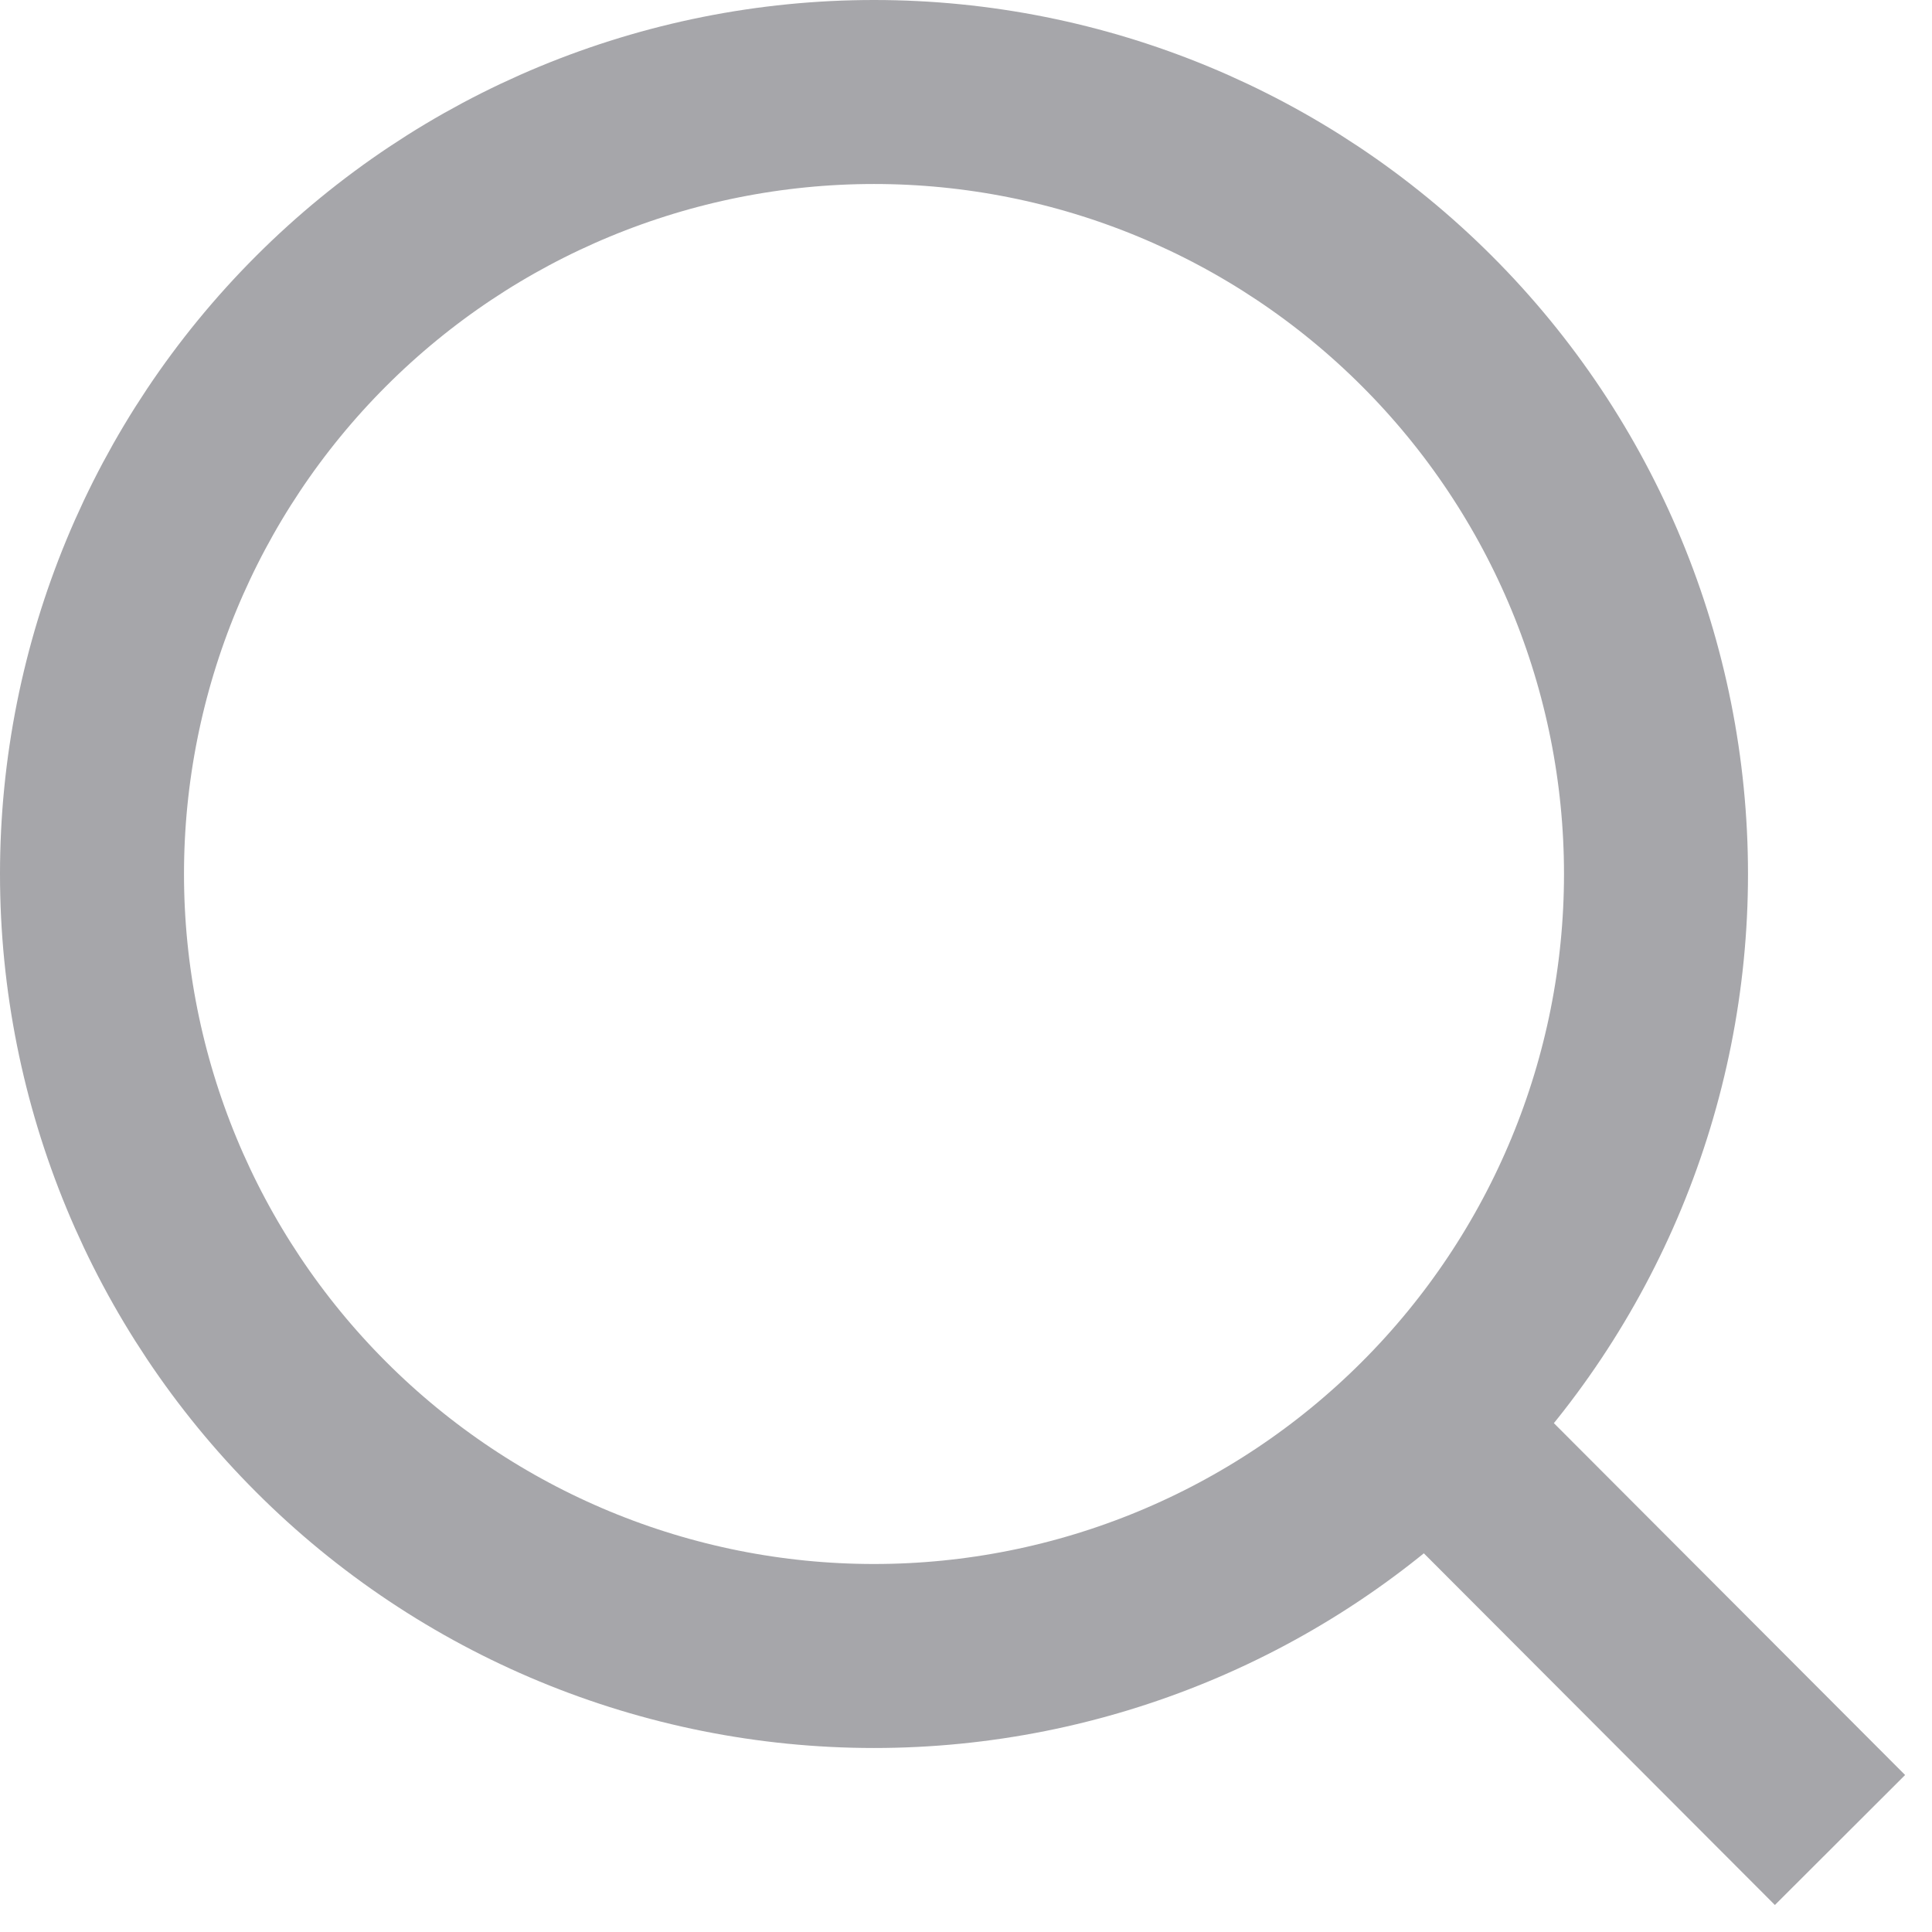
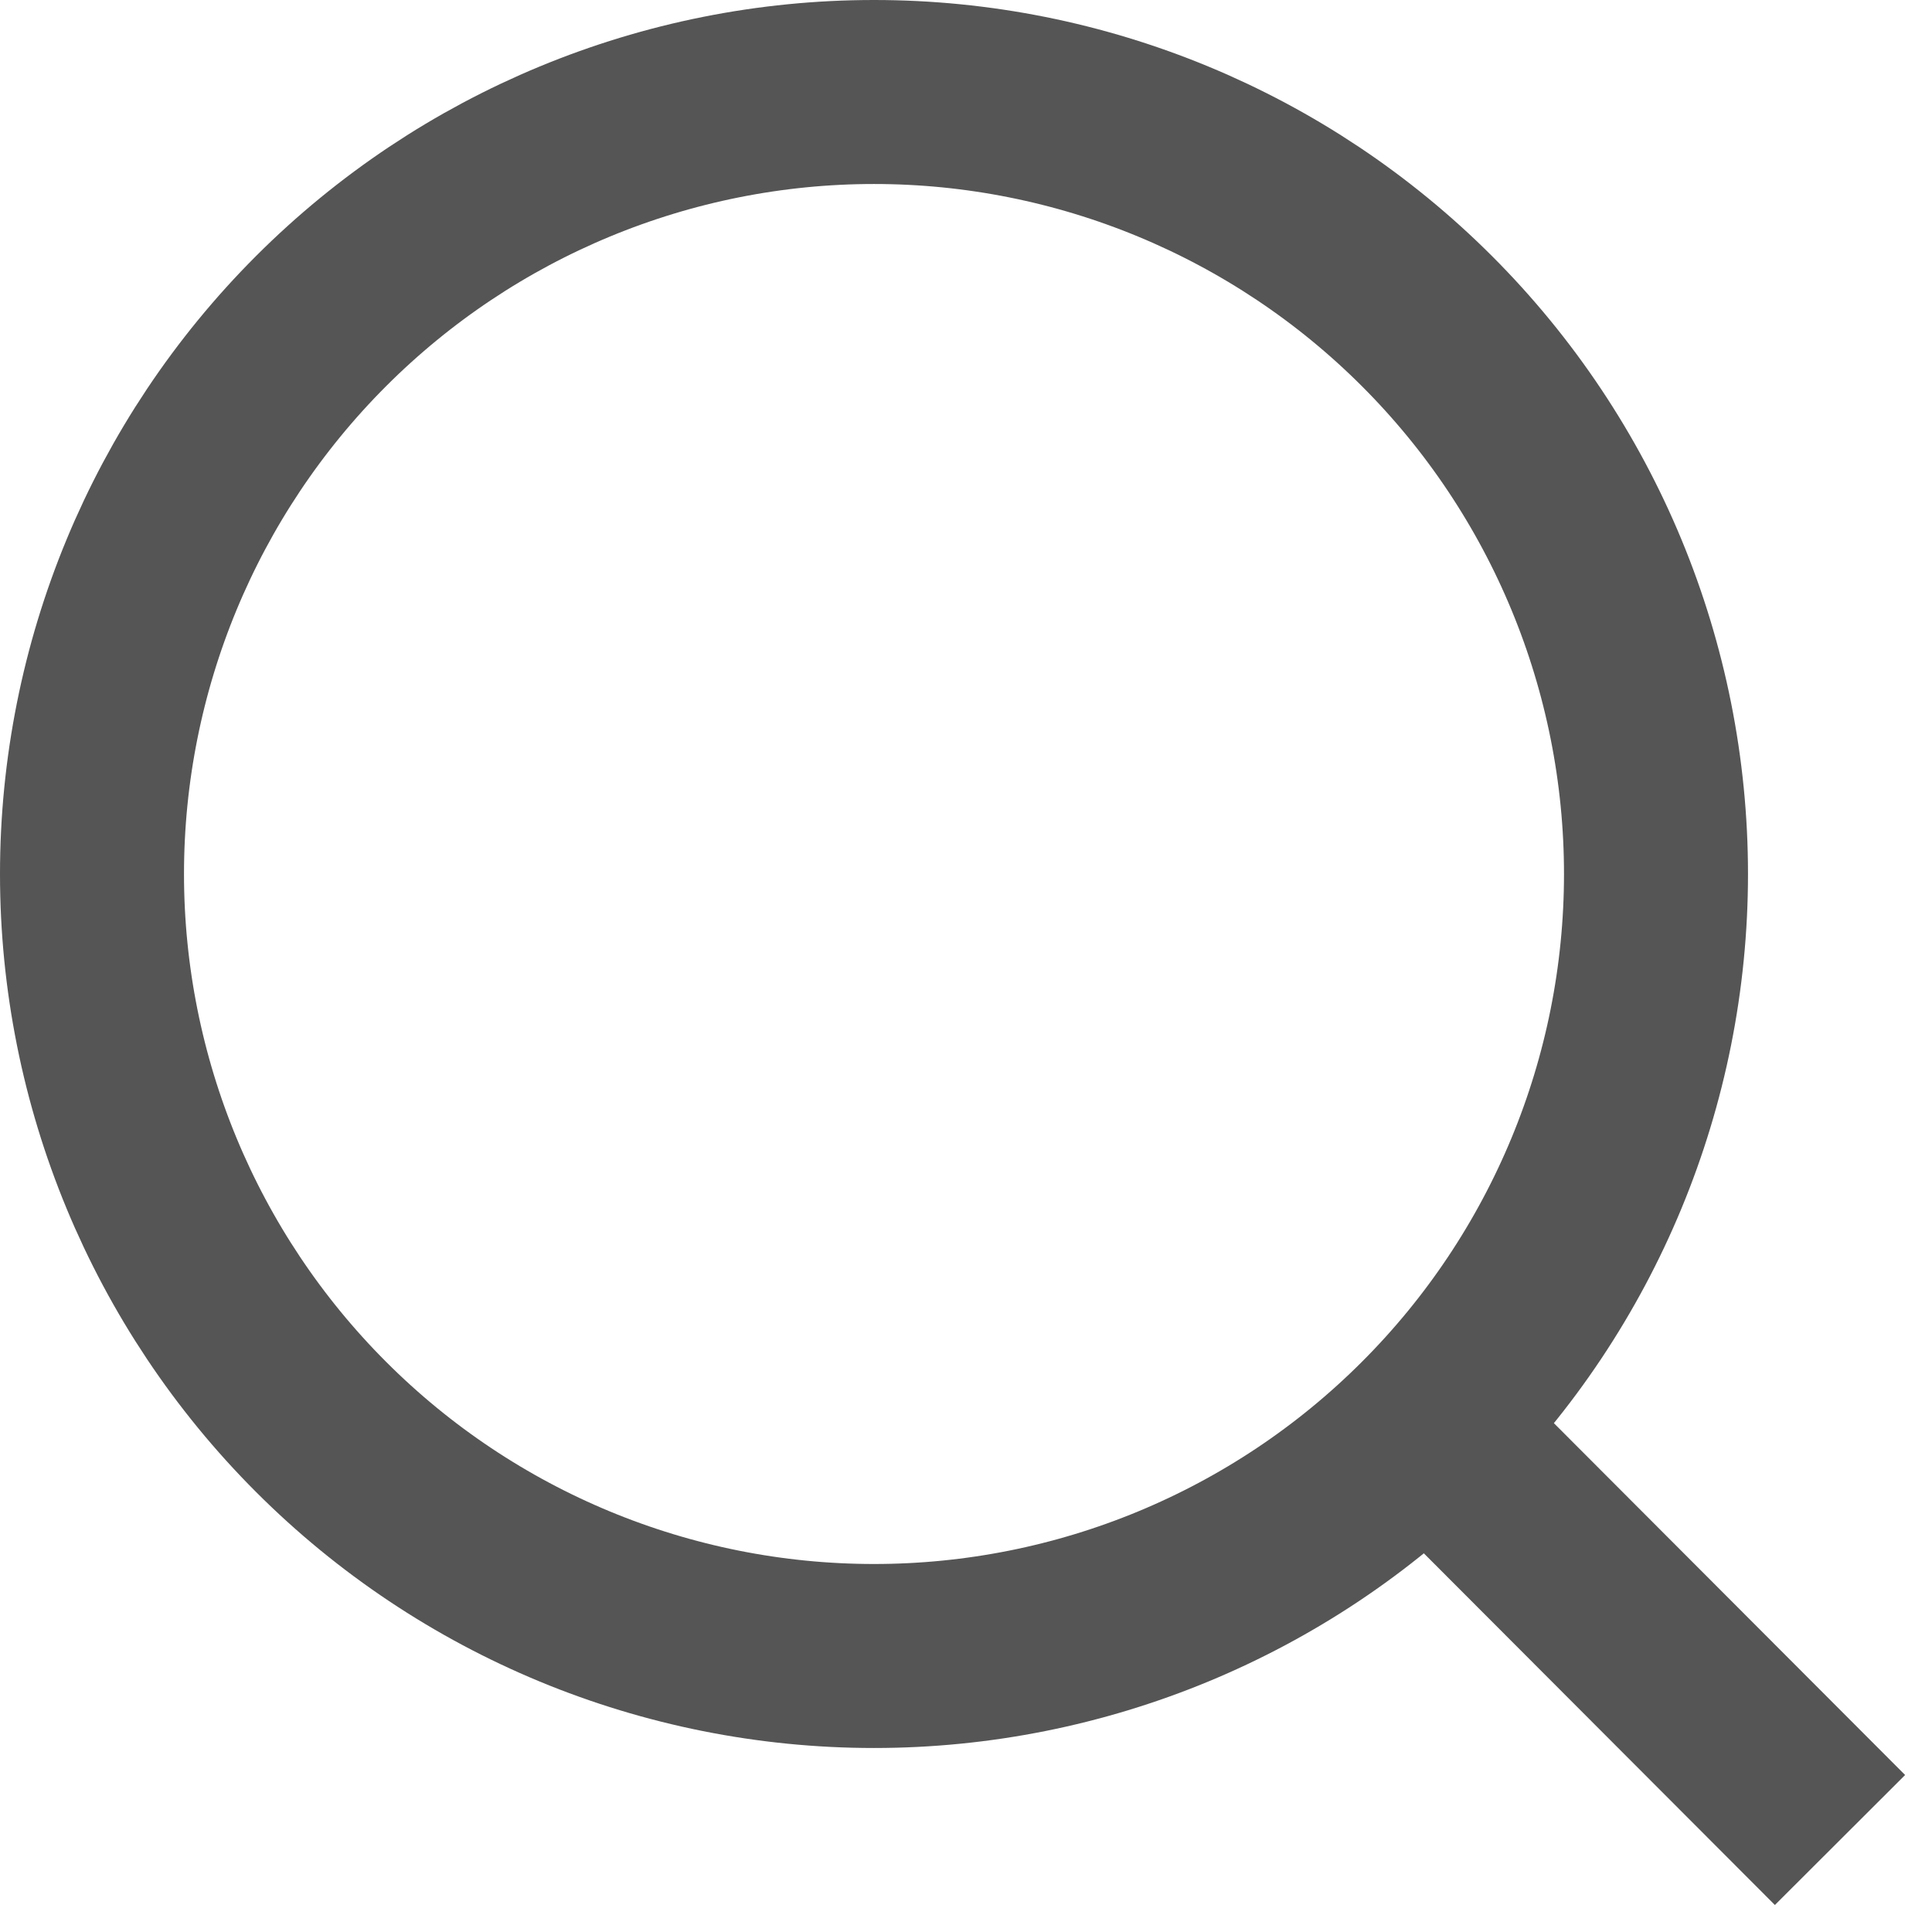
<svg xmlns="http://www.w3.org/2000/svg" width="21" height="21" viewBox="0 0 21 21" fill="none">
-   <path d="M20 20L15.514 15.506L20 20ZM18 9.5C18 11.754 17.105 13.916 15.51 15.51C13.916 17.105 11.754 18 9.5 18C7.246 18 5.084 17.105 3.49 15.51C1.896 13.916 1 11.754 1 9.5C1 7.246 1.896 5.084 3.49 3.49C5.084 1.896 7.246 1 9.5 1C11.754 1 13.916 1.896 15.51 3.49C17.105 5.084 18 7.246 18 9.5V9.5Z" stroke="#A6A6AA" stroke-width="2" stroke-linecap="round" />
+   <path d="M20 20L15.514 15.506L20 20ZM18 9.5C18 11.754 17.105 13.916 15.51 15.51C13.916 17.105 11.754 18 9.5 18C7.246 18 5.084 17.105 3.49 15.51C1.896 13.916 1 11.754 1 9.5C1 7.246 1.896 5.084 3.49 3.49C5.084 1.896 7.246 1 9.5 1C11.754 1 13.916 1.896 15.51 3.49C17.105 5.084 18 7.246 18 9.5V9.5Z" stroke="#555" stroke-width="2" stroke-linecap="round" />
</svg>
